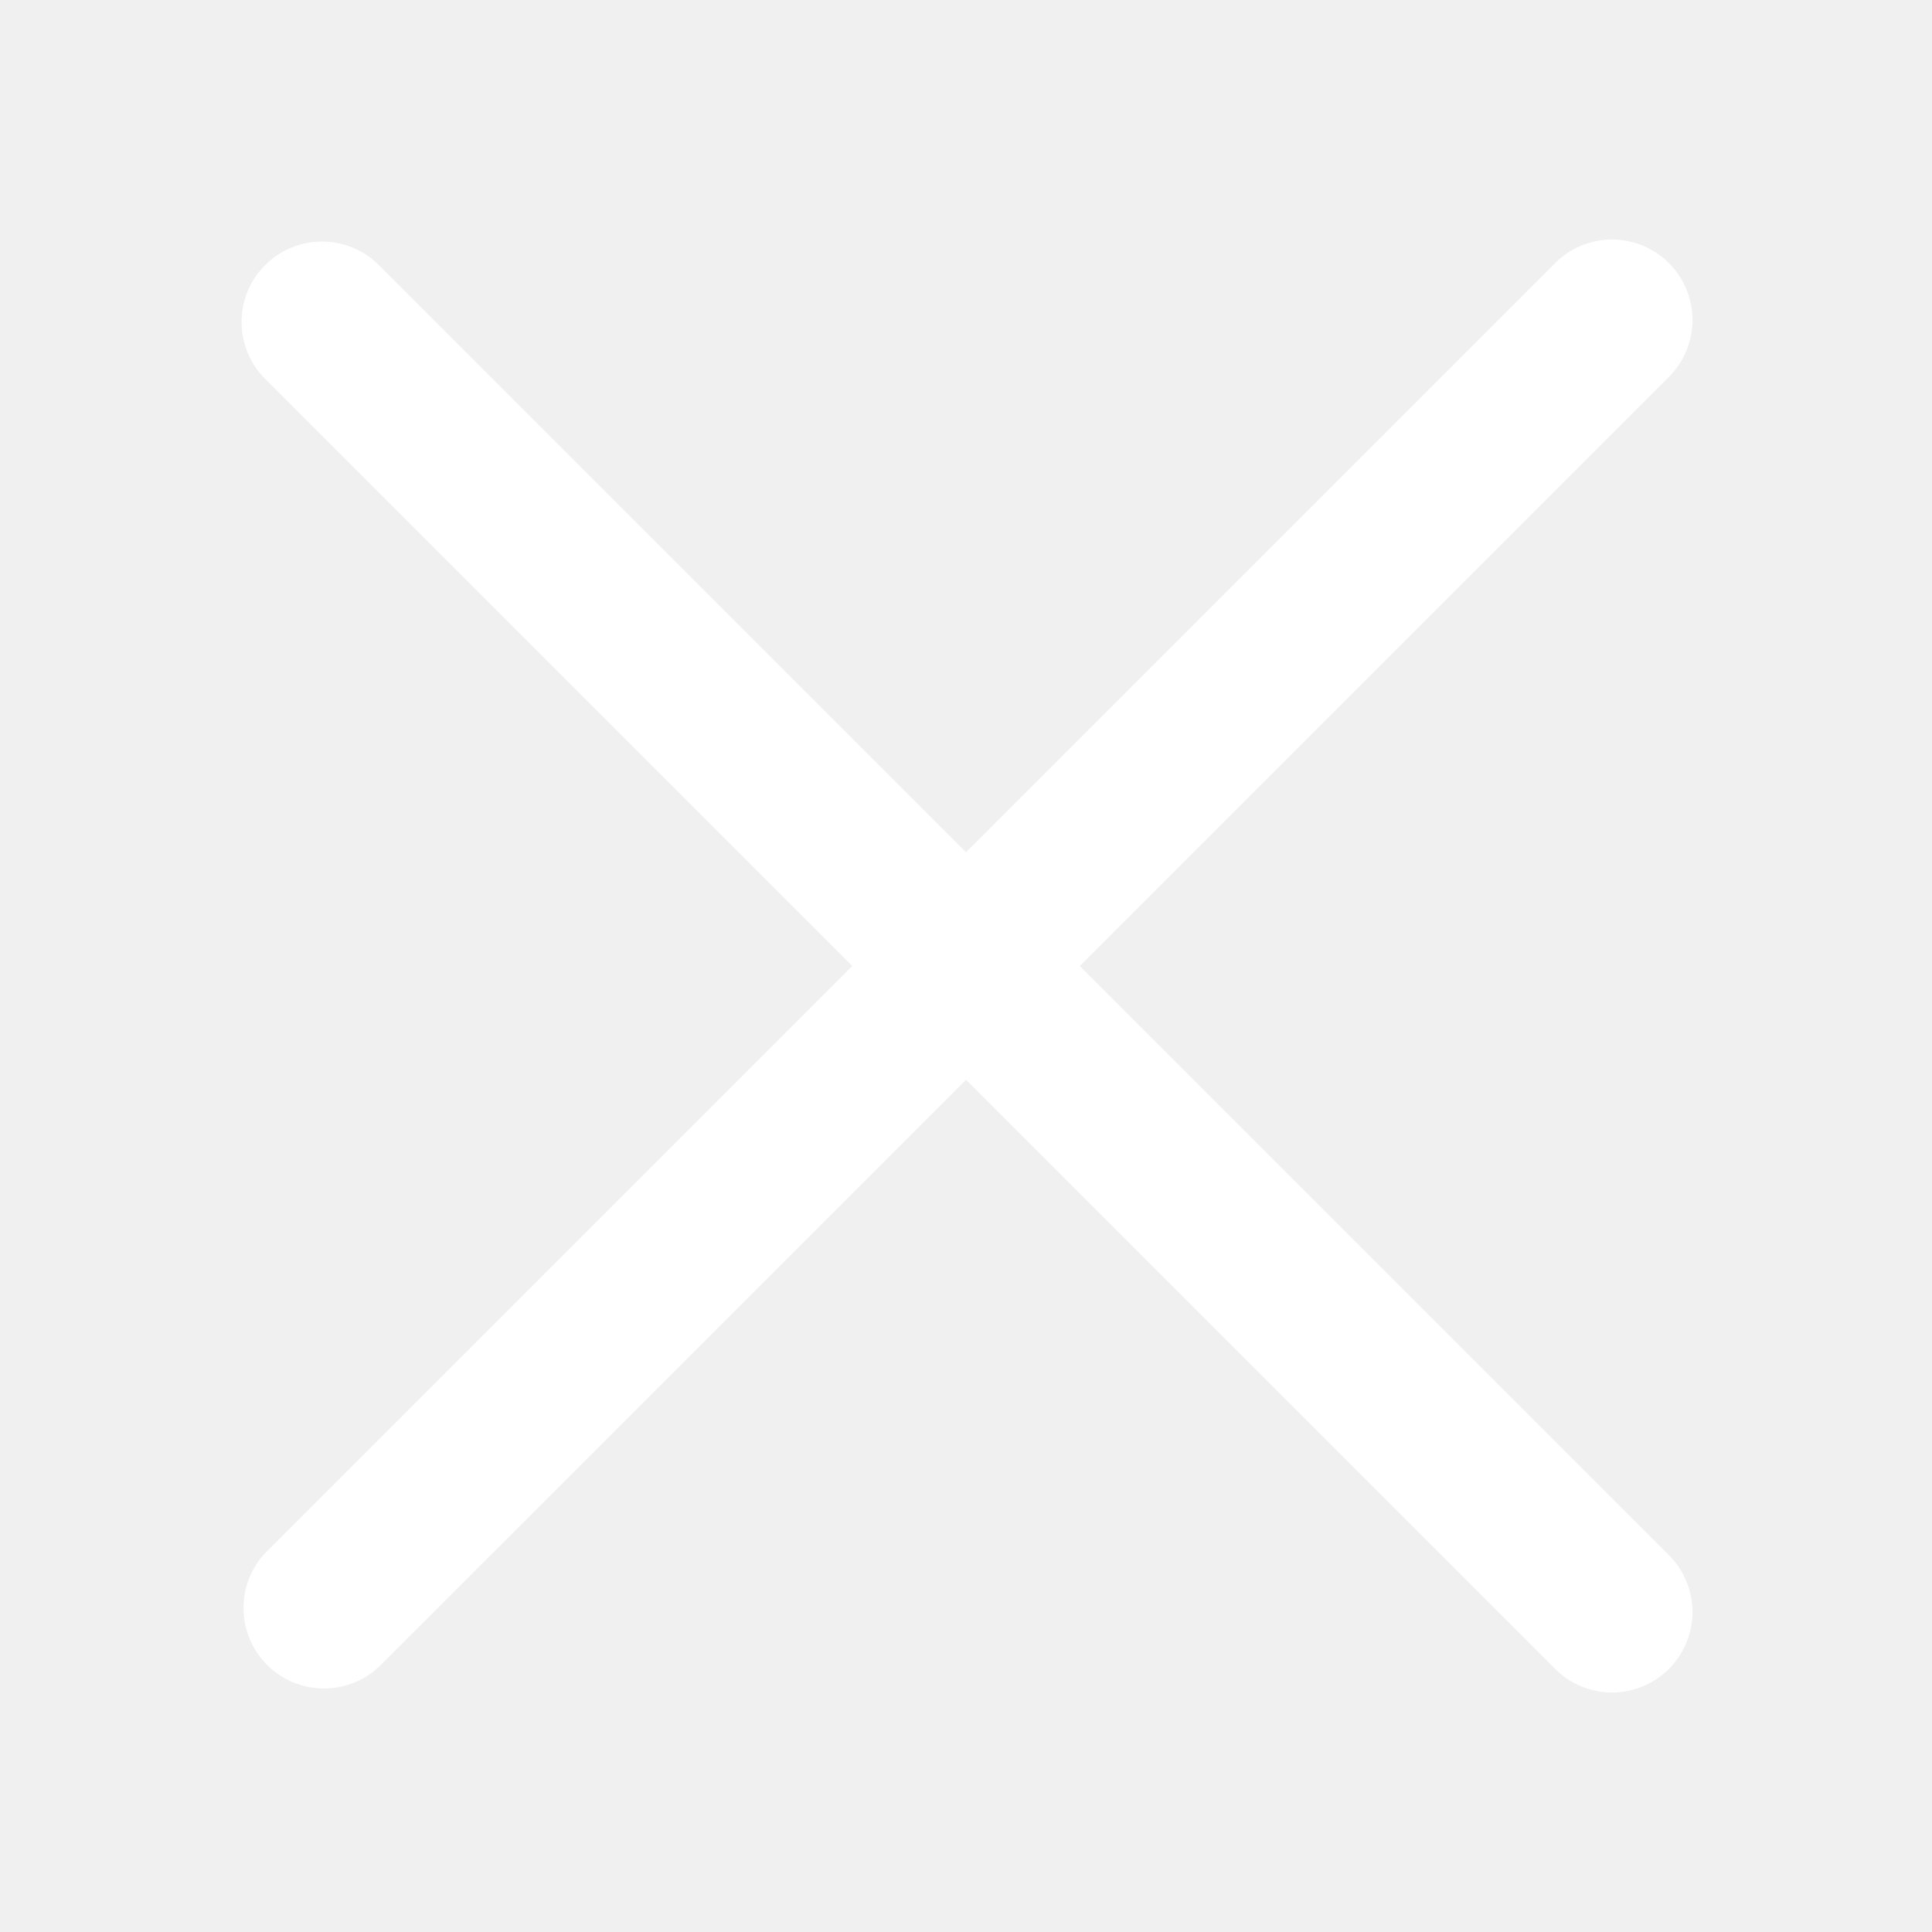
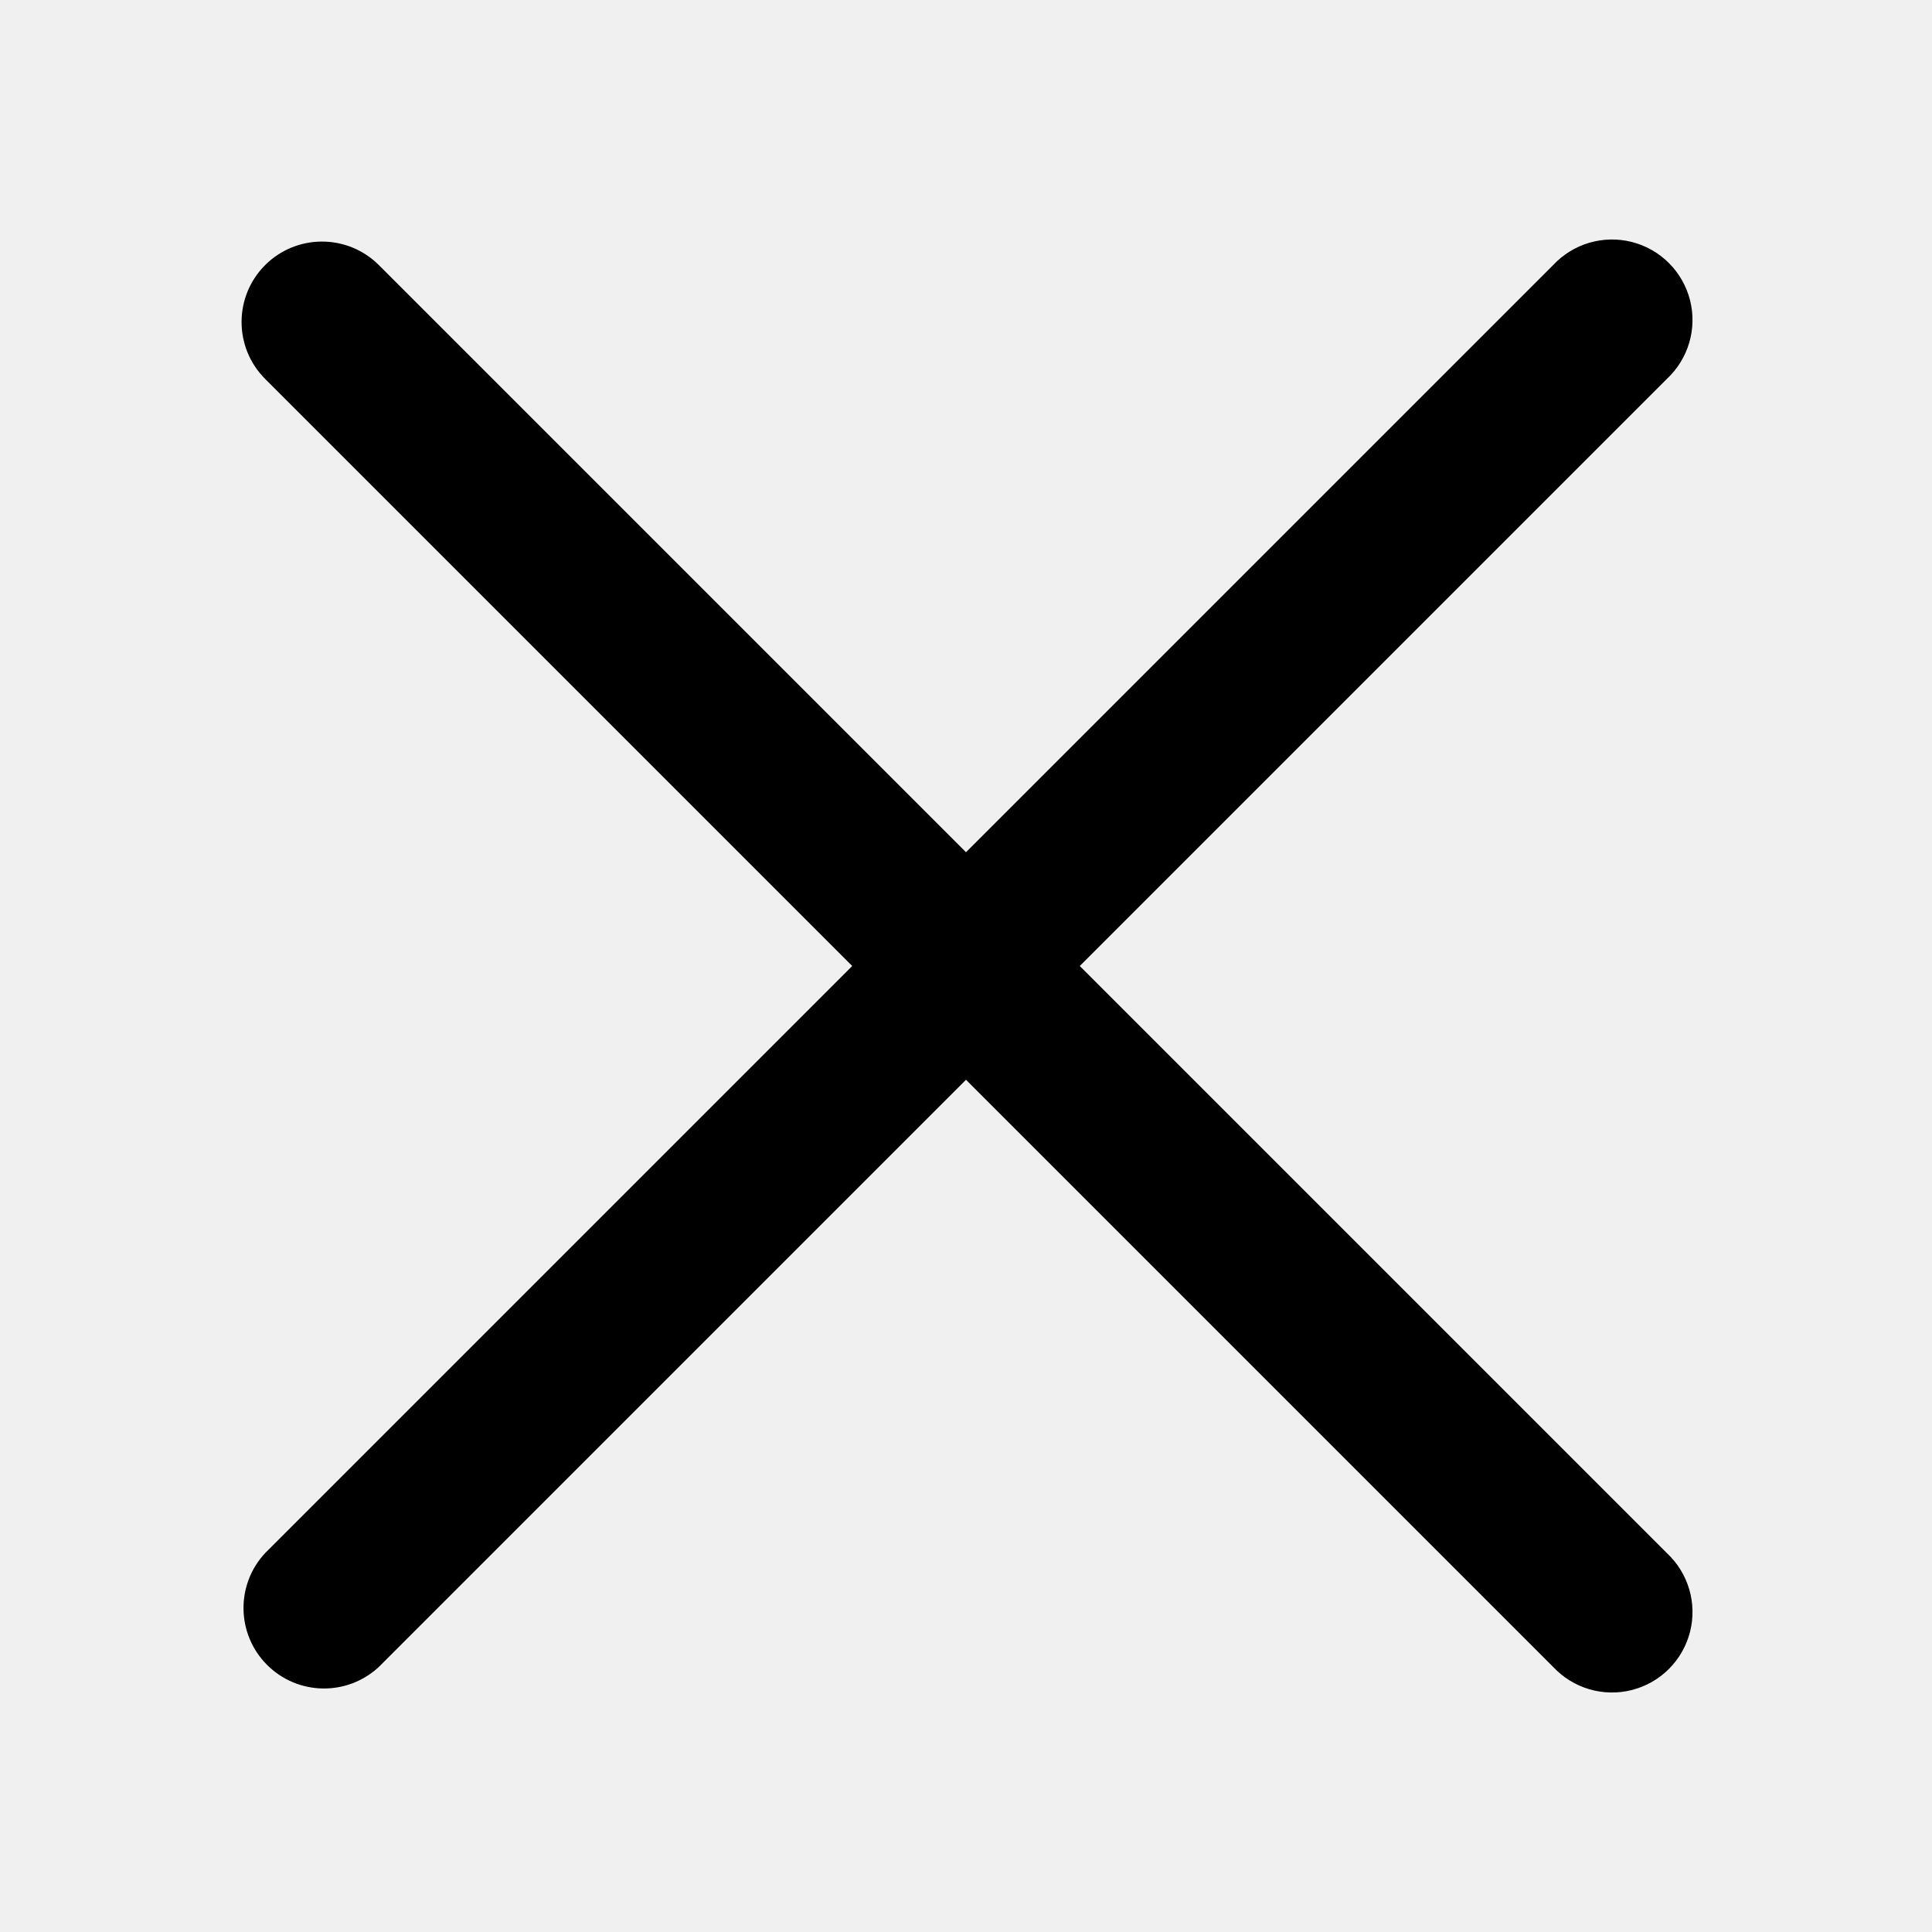
<svg xmlns="http://www.w3.org/2000/svg" width="18" height="18" fill="none" viewBox="0 0 18 18">
-   <path fill="#fff" fill-rule="evenodd" d="M2.47 2.47a.75.75 0 0 1 1.06 0L9 7.94l5.47-5.47a.75.75 0 1 1 1.06 1.06L10.06 9l5.47 5.47a.75.75 0 1 1-1.06 1.06L9 10.06l-5.47 5.47a.75.75 0 0 1-1.06-1.06L7.94 9 2.47 3.53a.75.75 0 0 1 0-1.06" clip-rule="evenodd" />
+   <path fill="currentColor" fill-rule="evenodd" d="M2.47 2.47a.75.75 0 0 1 1.06 0L9 7.94l5.47-5.47a.75.75 0 1 1 1.06 1.06L10.06 9l5.47 5.47a.75.75 0 1 1-1.06 1.06L9 10.06l-5.47 5.47a.75.75 0 0 1-1.06-1.06L7.94 9 2.47 3.53a.75.75 0 0 1 0-1.06" clip-rule="evenodd" />
</svg>
